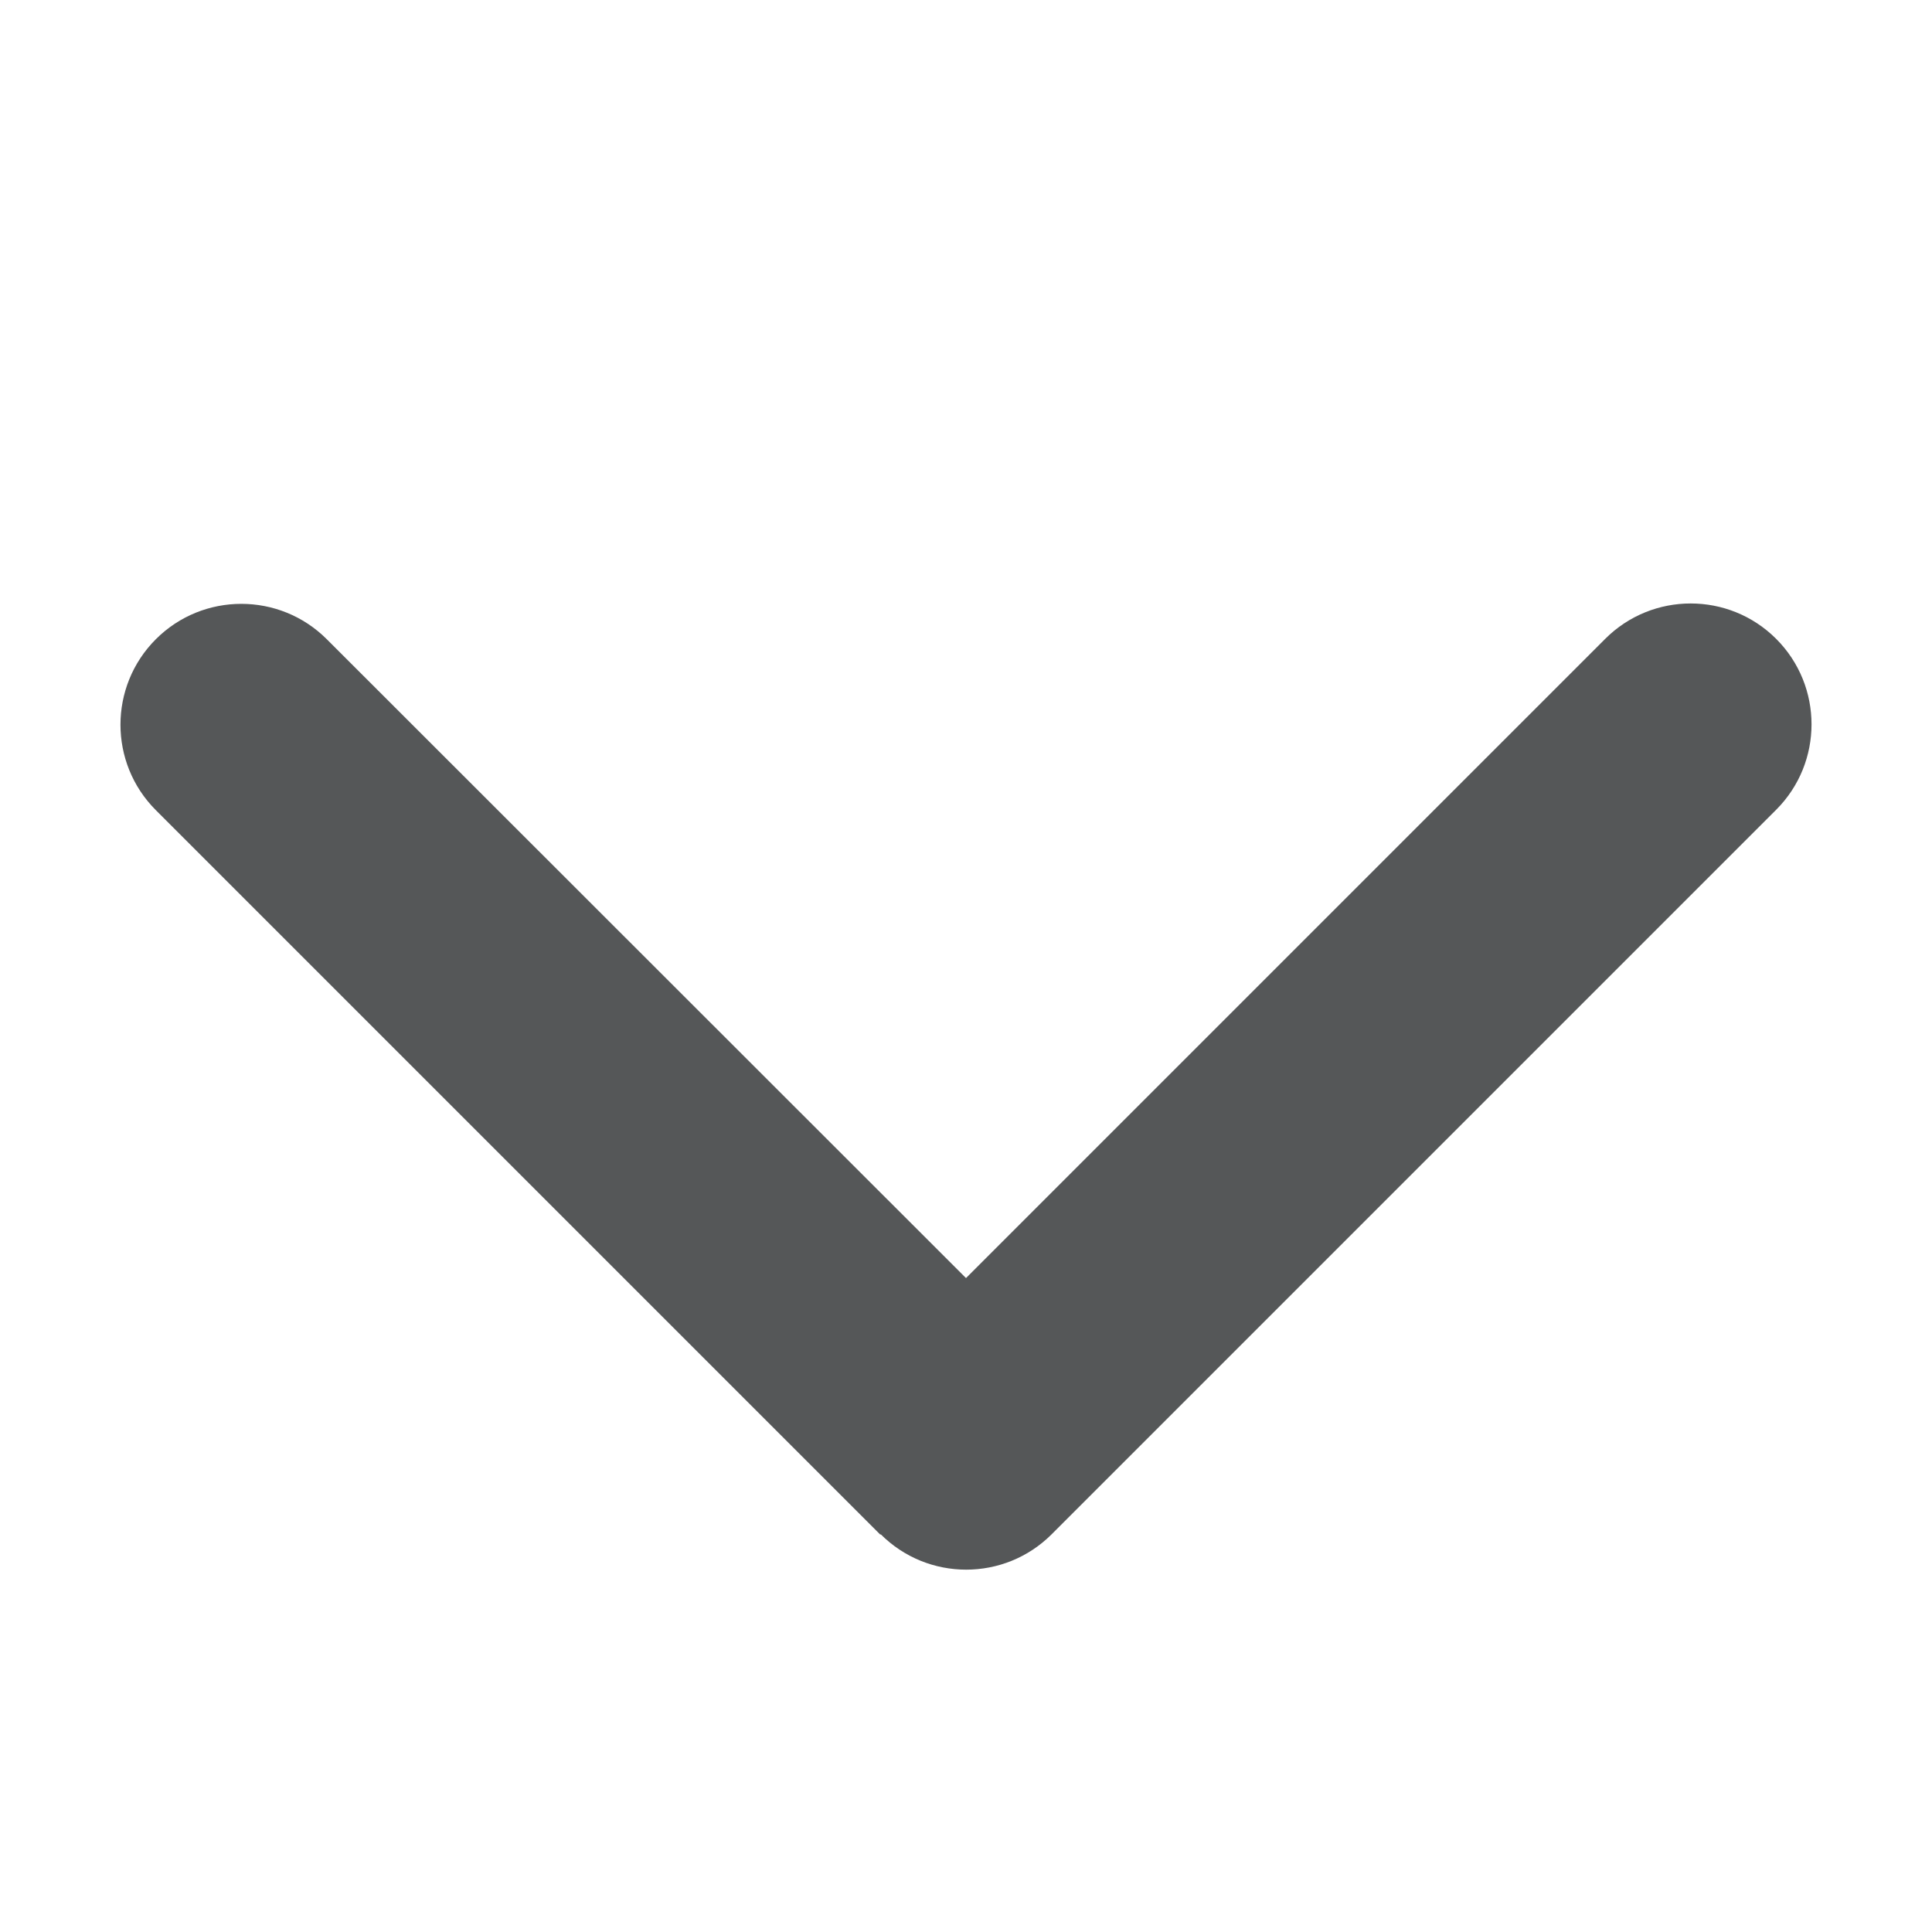
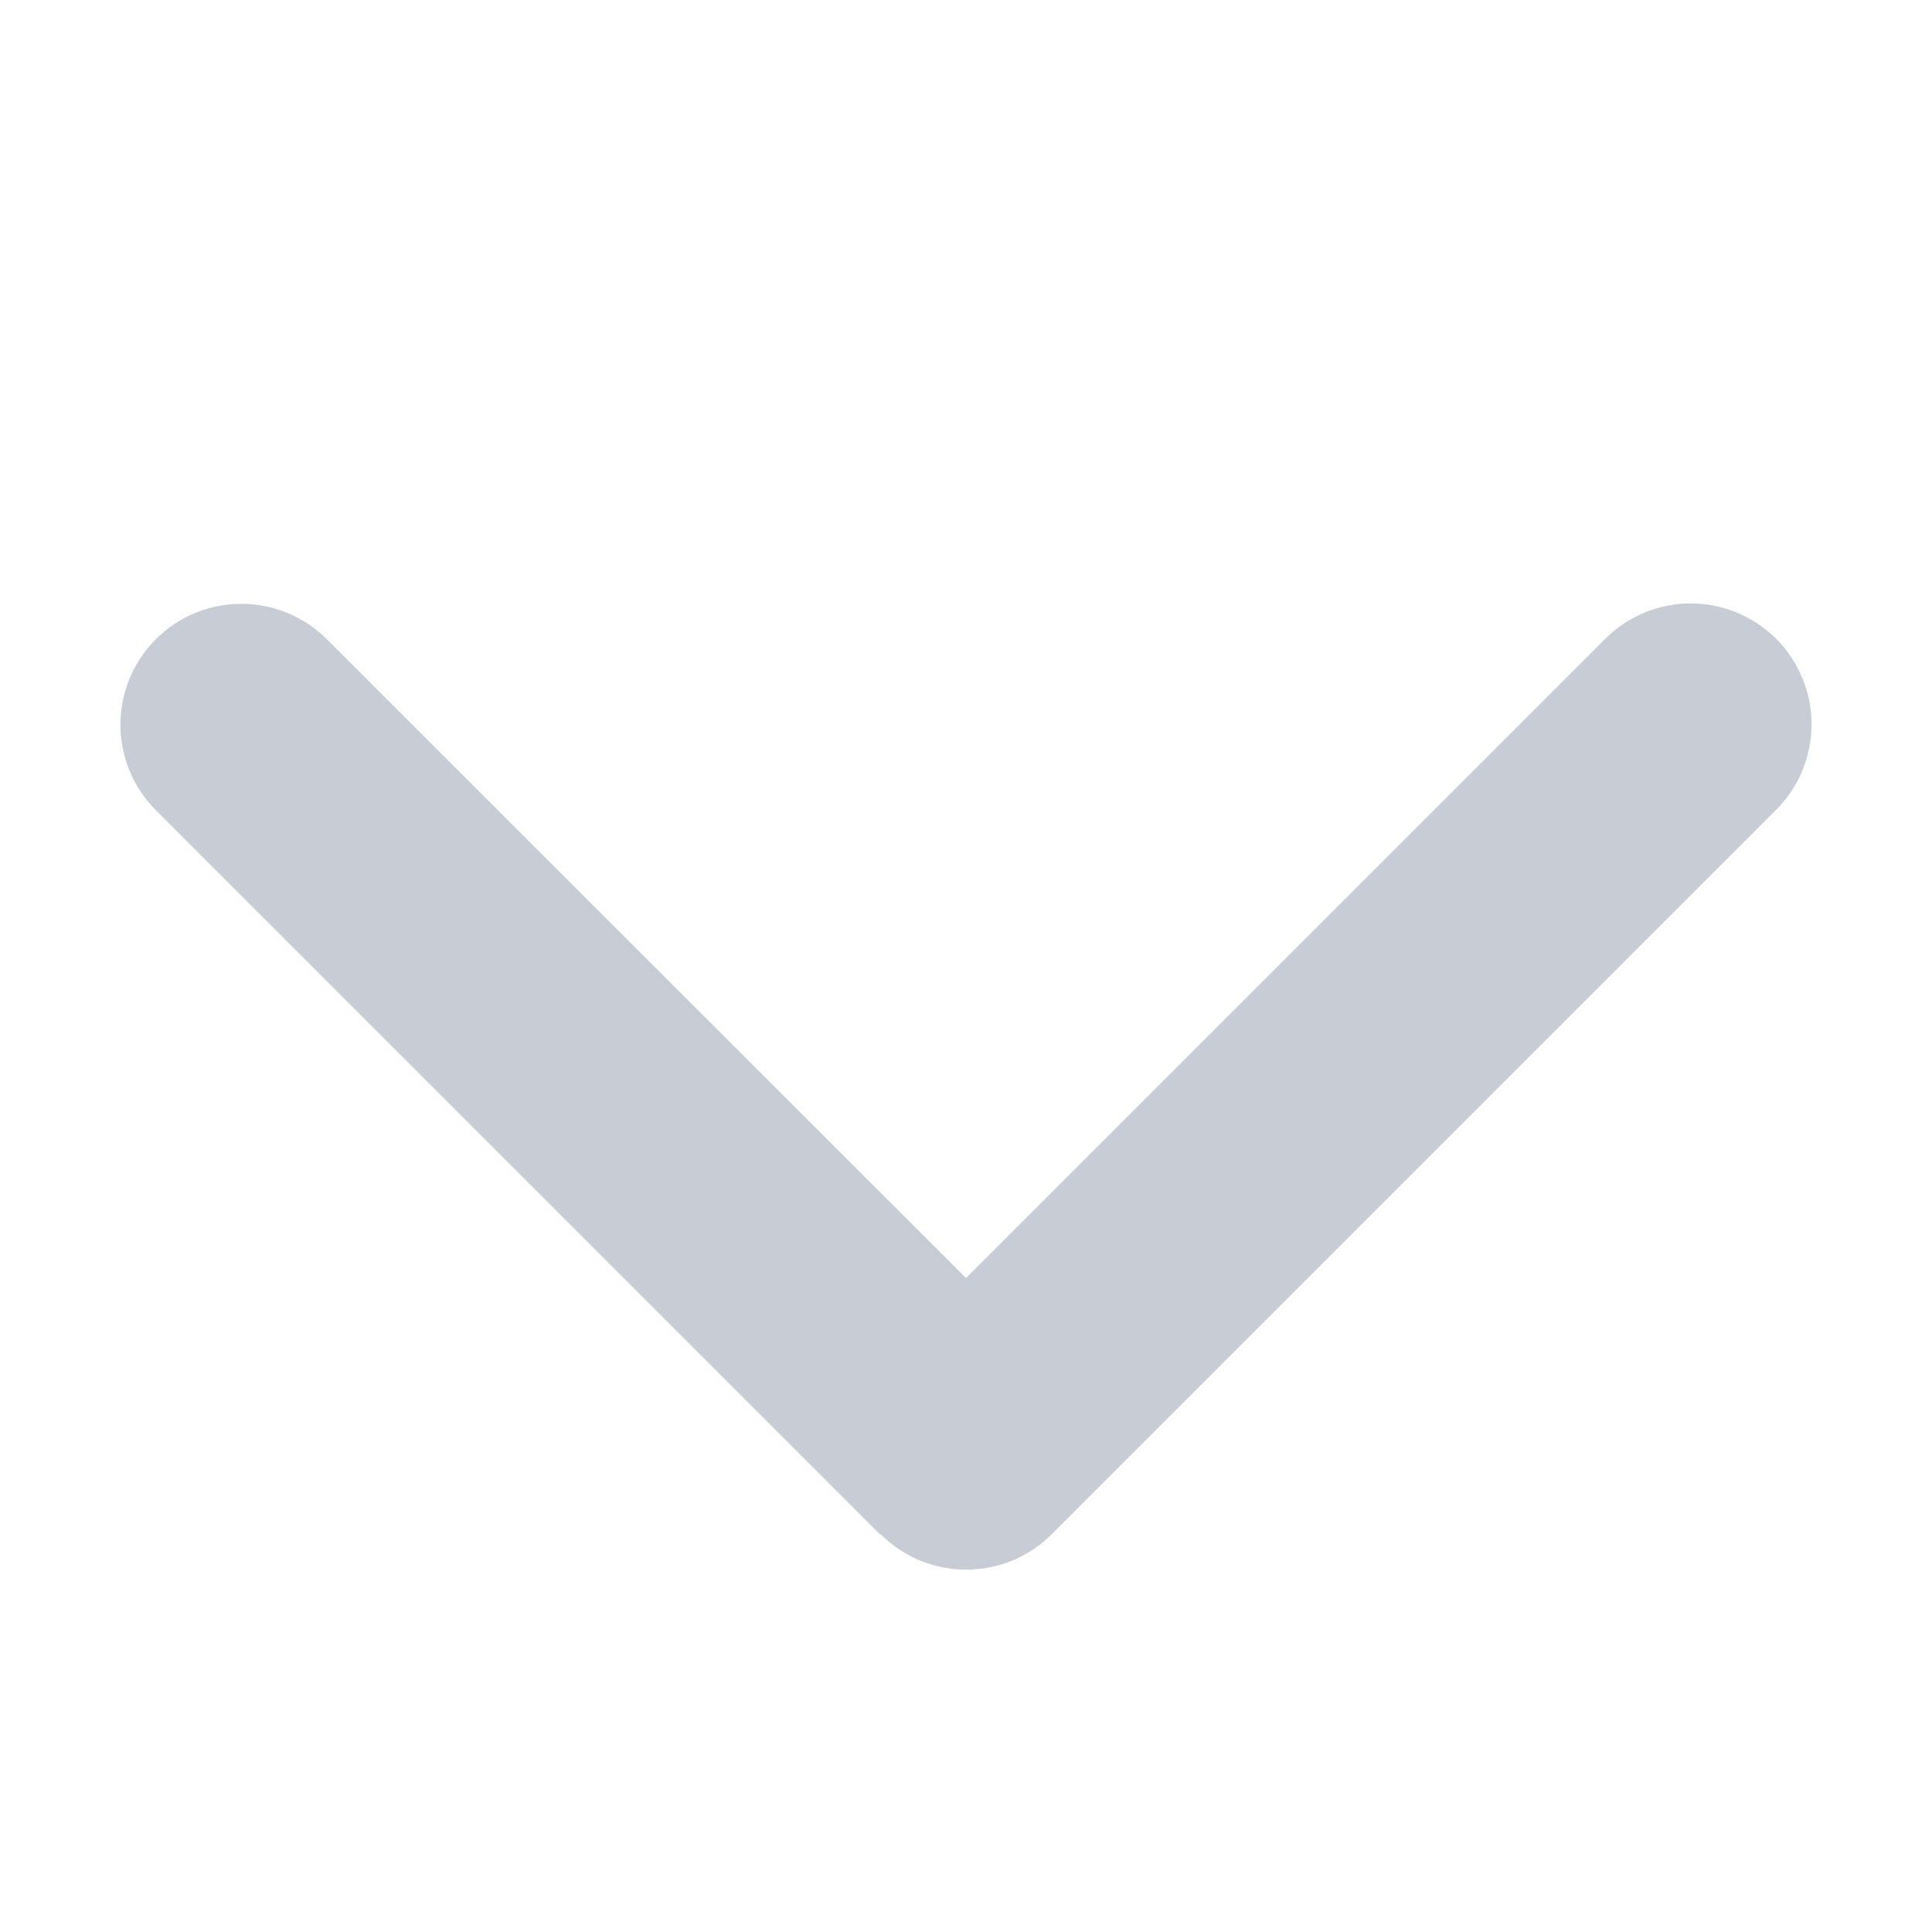
- <svg xmlns="http://www.w3.org/2000/svg" height="12" width="12" viewBox="0 0 512 512">
-   <path fill="#555758" d="M233.4 406.6c12.5 12.5 32.8 12.5 45.3 0l192-192c12.5-12.5 12.5-32.8 0-45.3s-32.8-12.5-45.3 0L256 338.7 86.6 169.4c-12.5-12.5-32.8-12.5-45.3 0s-12.5 32.8 0 45.3l192 192z" />
+ <svg xmlns="http://www.w3.org/2000/svg" viewBox="0 0 512 512">
+   <path fill="#c8ccd5" d="M233.4 406.6c12.5 12.5 32.8 12.5 45.3 0l192-192c12.5-12.5 12.5-32.8 0-45.3s-32.8-12.5-45.3 0L256 338.7 86.6 169.4c-12.5-12.5-32.8-12.5-45.3 0s-12.5 32.8 0 45.3l192 192z" />
</svg>
